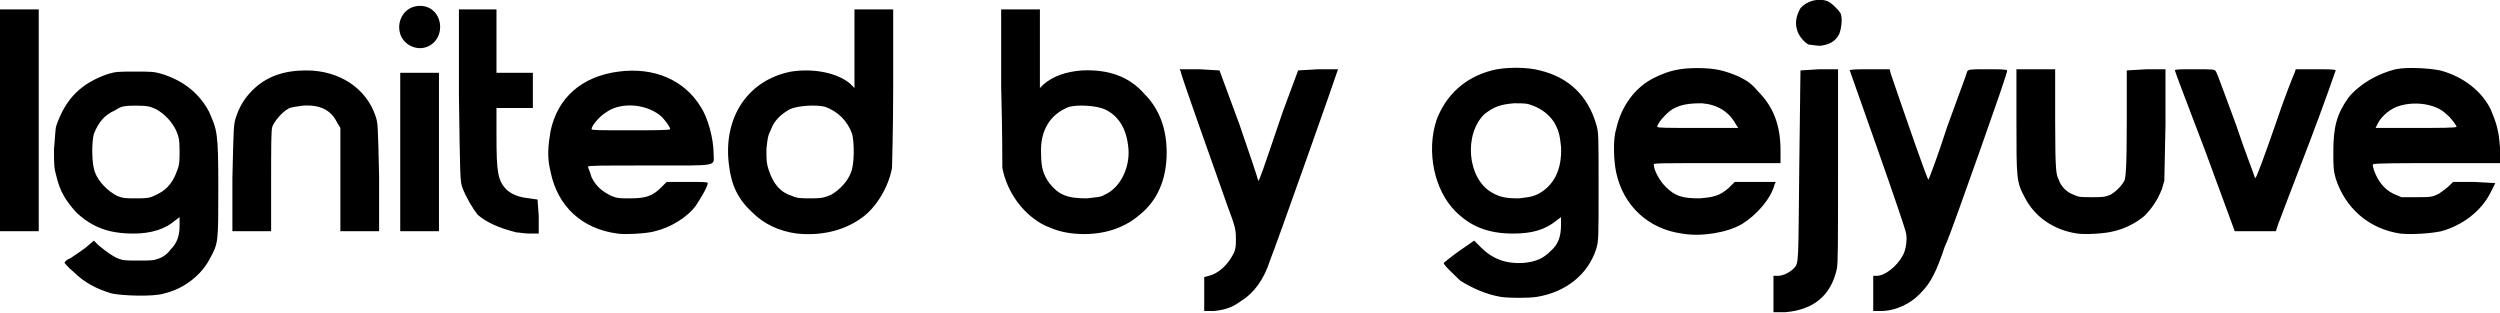
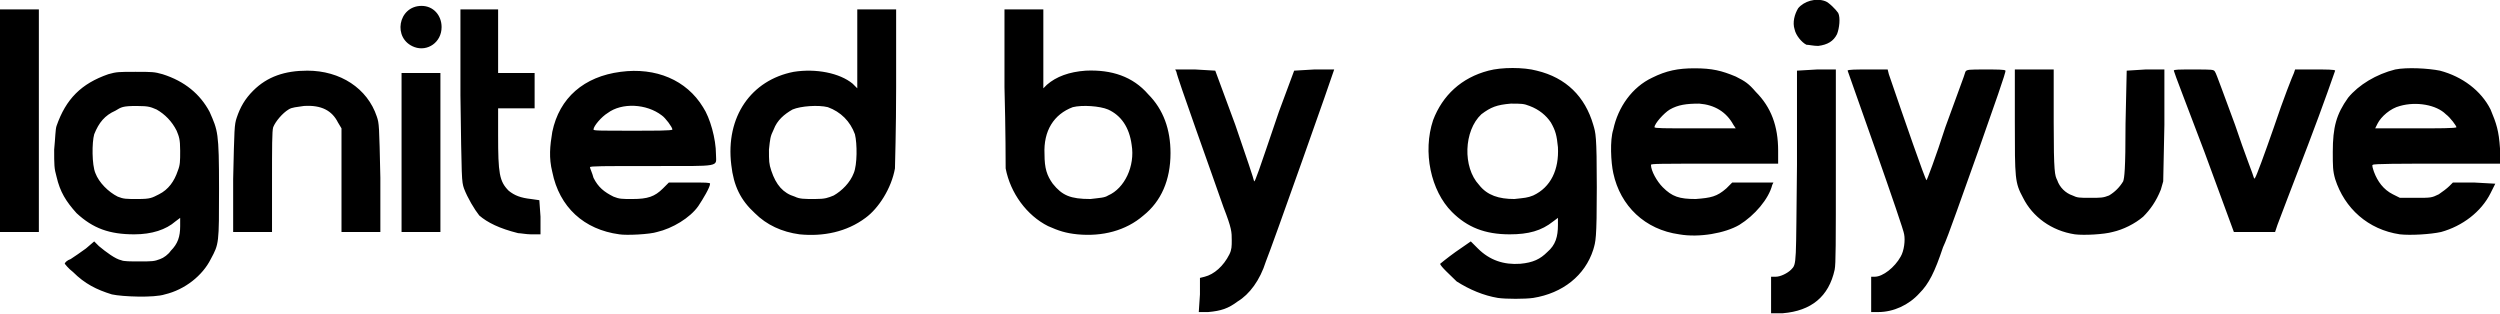
- <svg xmlns="http://www.w3.org/2000/svg" viewBox="0 0 2130 266">
-   <path fill-rule="evenodd" d="M1511 251L1511 235L1515 235C1519 235 1525 232 1528 229C1533 224 1532 225 1533 140L1534 60L1550 59L1566 59L1566 141C1566 208 1566 224 1565 229C1560 252 1545 264 1521 266L1511 266L1511 251ZM1026 250L1026 236L1030 235C1038 233 1046 226 1051 216C1053 212 1053 209 1053 204C1053 197 1053 194 1046 176C1037 150 1006 64 1006 61L1005 59L1022 59L1039 60L1056 106C1065 132 1072 153 1072 154C1073 154 1075 148 1093 95L1106 60L1123 59C1132 59 1140 59 1140 59C1140 60 1087 210 1082 222C1077 238 1068 250 1058 256C1050 262 1044 264 1034 265L1026 265L1026 250ZM1596 250L1596 235L1599 235C1606 235 1616 227 1621 218C1624 213 1625 204 1624 199C1624 197 1613 165 1600 128C1587 91 1576 60 1576 60C1576 59 1584 59 1593 59L1610 59L1611 63C1624 101 1642 153 1643 153C1643 154 1651 133 1659 108C1668 83 1676 62 1676 61C1677 59 1679 59 1693 59C1702 59 1710 59 1710 60C1711 60 1700 91 1687 128C1674 164 1661 202 1657 210C1650 231 1645 241 1637 249C1628 259 1615 265 1602 265L1596 265L1596 250ZM1279 253C1267 251 1255 246 1244 239C1239 234 1230 226 1230 224C1230 224 1236 219 1243 214L1256 205L1262 211C1272 221 1284 225 1298 224C1309 223 1315 220 1321 214C1328 208 1330 201 1330 191L1330 185L1326 188C1316 196 1305 199 1289 199C1268 199 1253 193 1240 180C1222 162 1215 129 1224 102C1232 81 1248 66 1271 60C1282 57 1301 57 1312 60C1337 66 1353 82 1360 106C1362 113 1362 114 1362 159C1362 204 1362 205 1360 212C1353 234 1334 249 1309 253C1302 254 1286 254 1279 253ZM95 250C82 246 72 241 62 231C58 228 55 224 55 224C55 223 57 221 60 220C63 218 69 214 73 211L80 205L84 209C90 214 98 220 103 221C105 222 111 222 118 222C129 222 131 222 136 220C139 219 143 216 145 213C151 207 153 201 153 192L153 185L149 188C141 195 129 199 114 199C93 199 79 194 65 181C56 171 51 163 48 150C46 143 46 140 46 127C47 117 47 110 48 107C56 84 69 71 92 63C99 61 101 61 115 61C129 61 131 61 138 63C157 69 170 80 178 95C185 111 186 112 186 160C186 207 186 207 179 220C172 234 157 246 140 250C131 253 104 252 95 250ZM526 199C496 195 475 176 469 146C466 134 467 124 469 112C475 83 496 65 527 61C557 57 583 68 597 91C603 100 608 118 608 131C608 142 614 141 553 141C512 141 501 141 501 142C501 143 503 147 504 151C508 159 513 163 521 167C526 169 528 169 537 169C550 169 556 167 563 160L568 155L586 155C599 155 603 155 603 156C603 159 597 169 593 175C586 185 571 194 558 197C552 199 532 200 526 199ZM679 199C664 197 651 191 641 181C629 170 623 158 621 140C616 99 638 68 674 61C693 58 713 62 724 71L728 75L728 42L728 8L745 8L761 8L761 74C761 110 760 141 760 143C757 160 746 177 735 185C719 197 699 201 679 199ZM915 199C905 198 899 196 890 192C872 183 858 164 854 143C854 141 854 110 853 74L853 8L869 8L886 8L886 42L886 75L889 72C897 65 908 61 922 60C944 59 962 65 975 80C988 93 994 110 994 130C994 153 986 171 971 183C956 196 936 201 915 199ZM1433 199C1404 195 1383 175 1377 147C1375 138 1374 119 1377 110C1381 91 1393 74 1410 66C1422 60 1432 58 1446 58C1461 58 1469 60 1481 65C1489 69 1492 71 1498 78C1511 91 1517 107 1517 128L1517 139L1463 139C1416 139 1409 139 1409 140C1409 145 1414 154 1419 159C1427 167 1433 169 1448 169C1460 168 1465 167 1473 160L1478 155L1495 155L1513 155L1512 157C1509 169 1497 183 1484 191C1472 198 1450 202 1433 199ZM1770 199C1749 196 1733 184 1725 168C1718 155 1718 152 1718 103L1718 59L1734 59L1751 59L1751 104C1751 147 1752 149 1754 153C1756 159 1761 164 1767 166C1771 168 1773 168 1782 168C1791 168 1793 168 1798 166C1803 163 1807 159 1810 154C1811 151 1812 145 1812 105L1812 60L1829 59L1845 59L1845 106L1844 154L1842 161C1838 171 1833 178 1827 184C1820 190 1810 195 1801 197C1794 199 1777 200 1770 199ZM2045 199C2018 195 1998 177 1990 152C1988 145 1988 141 1988 129C1988 108 1991 97 2001 83C2010 72 2025 63 2041 59C2051 57 2069 58 2079 60C2098 65 2114 77 2122 93C2127 105 2129 111 2130 126L2130 139L2076 139C2047 139 2022 139 2022 140C2021 140 2022 143 2023 146C2026 154 2031 161 2039 165L2046 168L2058 168C2071 168 2072 168 2078 165C2081 163 2085 160 2087 158L2090 155L2108 155L2126 156L2122 164C2114 180 2098 192 2080 197C2071 199 2054 200 2045 199ZM440 198C424 194 414 189 407 183C403 178 397 168 394 160C392 154 392 153 391 81L391 8L407 8L423 8L423 35L423 62L438 62L454 62L454 77L454 92L438 92L423 92L423 115C423 147 424 154 432 162C437 166 442 168 451 169L458 170L459 184L459 199L451 199C447 199 442 198 440 198ZM0 102L0 8L16 8L33 8L33 102L33 197L16 197L0 197L0 102ZM198 152C199 109 199 106 201 100C204 91 208 84 215 77C227 65 242 60 261 60C289 60 312 75 320 99C322 105 322 106 323 151L323 197L307 197L290 197L290 153L290 109L287 104C282 94 273 89 258 90C252 91 248 91 245 93C240 96 234 103 232 108C231 111 231 125 231 154L231 197L214 197L198 197L198 152ZM341 130L341 62L358 62L374 62L374 130L374 197L358 197L341 197L341 130ZM1879 129C1865 92 1853 61 1853 60C1853 59 1857 59 1870 59C1886 59 1887 59 1888 61C1889 62 1896 82 1905 106C1913 130 1921 150 1921 151C1922 152 1922 152 1922 151C1923 150 1930 131 1938 108C1946 84 1954 64 1955 62L1956 59L1973 59C1982 59 1990 59 1990 60C1990 60 1980 89 1967 123C1954 157 1942 188 1941 191L1939 197L1922 197L1904 197L1879 129ZM135 165C143 161 148 154 151 145C153 140 153 137 153 128C153 118 152 116 150 111C146 103 140 97 133 93C128 91 127 90 116 90C104 90 103 91 98 94C89 98 84 104 80 114C78 121 78 140 81 147C84 155 92 163 100 167C105 169 107 169 117 169C128 169 129 168 135 165ZM708 166C715 162 722 155 725 147C728 140 728 122 726 114C722 103 714 95 703 91C695 89 680 90 673 93C666 97 660 102 657 110C654 116 654 118 653 127C653 137 653 139 655 145C659 157 665 164 675 167C679 169 683 169 692 169C701 169 703 168 708 166ZM941 166C955 160 964 141 961 123C959 108 952 98 941 93C934 90 919 89 911 91C895 97 886 111 887 131C887 143 889 149 894 156C902 166 909 169 926 169C934 168 938 168 941 166ZM1309 166C1324 159 1331 144 1330 125C1329 115 1328 111 1324 104C1320 98 1314 93 1306 90C1301 88 1299 88 1290 88C1278 89 1273 91 1265 97C1247 114 1250 152 1271 164C1278 168 1283 169 1294 169C1302 168 1304 168 1309 166ZM571 110C571 108 565 100 562 98C549 88 528 87 516 96C511 99 504 107 504 110C504 111 509 111 538 111C556 111 571 111 571 110ZM1479 106C1473 95 1463 89 1450 88C1439 88 1432 89 1425 93C1420 96 1412 105 1412 108C1412 109 1420 109 1447 109L1481 109L1479 106ZM2093 108C2093 107 2088 100 2084 97C2076 89 2059 86 2045 90C2037 92 2029 99 2026 105L2024 109L2058 109C2077 109 2093 109 2093 108ZM352 40C333 33 338 5 358 5C368 5 375 13 375 23C375 36 363 44 352 40ZM1541 38C1537 36 1532 30 1531 25C1529 19 1531 12 1534 7C1539 1 1549 -2 1557 1C1560 2 1566 8 1568 11C1570 15 1569 24 1567 29C1564 35 1559 38 1551 39C1547 39 1543 38 1541 38Z" />
+ <svg xmlns="http://www.w3.org/2000/svg" viewBox="0 0 2123 266">
+   <path fill-rule="evenodd" d="M1504 251L1504 235L1508 235C1512 235 1518 232 1521 229C1526 224 1525 225 1526 140L1526 60L1543 59L1559 59L1559 141C1559 208 1559 224 1558 229C1553 252 1538 264 1514 266L1504 266L1504 251ZM1019 250L1019 236L1023 235C1031 233 1039 226 1044 216C1046 212 1046 209 1046 204C1046 197 1046 194 1039 176C1030 150 999 64 999 61L998 59L1015 59L1032 60L1049 106C1058 132 1065 153 1065 154C1066 154 1068 148 1086 95L1099 60L1116 59C1125 59 1133 59 1133 59C1133 60 1080 210 1075 222C1070 238 1061 250 1051 256C1043 262 1037 264 1026 265L1018 265L1019 250ZM1589 250L1589 235L1592 235C1599 235 1609 227 1614 218C1617 213 1618 204 1617 199C1617 197 1606 165 1593 128C1580 91 1569 60 1569 60C1569 59 1577 59 1586 59L1603 59L1604 63C1617 101 1635 153 1636 153C1636 154 1644 133 1652 108C1661 83 1669 62 1669 61C1670 59 1672 59 1686 59C1695 59 1703 59 1703 60C1704 60 1693 91 1680 128C1667 164 1654 202 1650 210C1643 231 1638 241 1630 249C1621 259 1608 265 1595 265L1589 265L1589 250ZM1272 253C1260 251 1248 246 1237 239C1232 234 1223 226 1223 224C1223 224 1229 219 1236 214L1249 205L1255 211C1265 221 1277 225 1291 224C1302 223 1308 220 1314 214C1321 208 1323 201 1323 191L1323 185L1319 188C1309 196 1298 199 1282 199C1261 199 1246 193 1233 180C1215 162 1208 129 1217 102C1225 81 1241 66 1264 60C1275 57 1294 57 1305 60C1330 66 1346 82 1353 106C1355 113 1356 114 1356 159C1356 204 1355 205 1353 212C1346 234 1327 249 1302 253C1295 254 1279 254 1272 253ZM95 250C82 246 72 241 62 231C58 228 55 224 55 224C55 223 57 221 60 220C63 218 69 214 73 211L80 205L84 209C90 214 98 220 103 221C105 222 111 222 118 222C129 222 131 222 136 220C139 219 143 216 145 213C151 207 153 201 153 192L153 185L149 188C141 195 129 199 114 199C93 199 79 194 65 181C56 171 51 163 48 150C46 143 46 140 46 127C47 117 47 110 48 107C56 84 69 71 92 63C99 61 101 61 115 61C129 61 131 61 138 63C157 69 170 80 178 95C185 111 186 112 186 160C186 207 186 207 179 220C172 234 157 246 140 250C131 253 104 252 95 250ZM526 199C496 195 475 176 469 146C466 134 467 124 469 112C475 83 496 65 527 61C557 57 583 68 597 91C603 100 608 118 608 131C608 142 614 141 553 141C512 141 501 141 501 142C501 143 503 147 504 151C508 159 513 163 521 167C526 169 528 169 537 169C550 169 556 167 563 160L568 155L586 155C599 155 603 155 603 156C603 159 597 169 593 175C586 185 571 194 558 197C552 199 532 200 526 199ZM679 199C664 197 651 191 641 181C629 170 623 158 621 140C616 99 638 68 674 61C693 58 713 62 724 71L728 75L728 42L728 8L745 8L761 8L761 74C761 110 760 141 760 143C757 160 746 177 735 185C719 197 699 201 679 199ZM915 199C905 198 899 196 890 192C872 183 858 164 854 143C854 141 854 110 853 74L853 8L869 8L886 8L886 42L886 75L889 72C897 65 908 61 922 60C944 59 962 65 975 80C988 93 994 110 994 130C994 153 986 171 971 183C956 196 936 201 915 199ZM1426 199C1397 195 1376 175 1370 147C1368 138 1367 119 1370 110C1374 91 1386 74 1403 66C1415 60 1425 58 1439 58C1454 58 1462 60 1474 65C1482 69 1485 71 1491 78C1504 91 1510 107 1510 128L1510 139L1456 139C1409 139 1402 139 1402 140C1402 145 1407 154 1412 159C1420 167 1426 169 1440 169C1453 168 1458 167 1466 160L1471 155L1488 155L1506 155L1505 157C1502 169 1490 183 1477 191C1465 198 1443 202 1426 199ZM1762 199C1742 196 1726 184 1718 168C1711 155 1711 152 1711 103L1711 59L1727 59L1744 59L1744 104C1744 147 1745 149 1747 153C1749 159 1754 164 1760 166C1764 168 1766 168 1775 168C1784 168 1786 168 1791 166C1796 163 1800 159 1803 154C1804 151 1805 145 1805 105L1806 60L1822 59L1838 59L1838 106L1837 154L1835 161C1831 171 1826 178 1820 184C1813 190 1803 195 1794 197C1787 199 1770 200 1762 199ZM2038 199C2011 195 1991 177 1983 152C1981 145 1981 141 1981 129C1981 108 1984 97 1994 83C2003 72 2018 63 2034 59C2044 57 2062 58 2072 60C2091 65 2107 77 2115 93C2120 105 2122 111 2123 126L2123 139L2069 139C2040 139 2015 139 2015 140C2014 140 2015 143 2016 146C2019 154 2024 161 2032 165L2038 168L2052 168C2064 168 2065 168 2071 165C2074 163 2078 160 2080 158L2083 155L2101 155L2119 156L2115 164C2107 180 2091 192 2073 197C2064 199 2047 200 2038 199ZM440 198C424 194 414 189 407 183C403 178 397 168 394 160C392 154 392 153 391 81L391 8L407 8L423 8L423 35L423 62L438 62L454 62L454 77L454 92L438 92L423 92L423 115C423 147 424 154 432 162C437 166 442 168 451 169L458 170L459 184L459 199L451 199C447 199 442 198 440 198ZM0 102L0 8L16 8L33 8L33 102L33 197L16 197L0 197L0 102ZM198 152C199 109 199 106 201 100C204 91 208 84 215 77C227 65 242 60 261 60C289 60 312 75 320 99C322 105 322 106 323 151L323 197L307 197L290 197L290 153L290 109L287 104C282 94 273 89 258 90C252 91 248 91 245 93C240 96 234 103 232 108C231 111 231 125 231 154L231 197L214 197L198 197L198 152ZM341 130L341 62L358 62L374 62L374 130L374 197L358 197L341 197L341 130ZM1872 129C1858 92 1846 61 1846 60C1846 59 1850 59 1863 59C1879 59 1880 59 1881 61C1882 62 1889 82 1898 106C1906 130 1914 150 1914 151C1915 152 1915 152 1915 151C1916 150 1923 131 1931 108C1939 84 1947 64 1948 62L1949 59L1966 59C1975 59 1983 59 1983 60C1983 60 1973 89 1960 123C1947 157 1935 188 1934 191L1932 197L1915 197L1897 197L1872 129ZM135 165C143 161 148 154 151 145C153 140 153 137 153 128C153 118 152 116 150 111C146 103 140 97 133 93C128 91 127 90 116 90C104 90 103 91 98 94C89 98 84 104 80 114C78 121 78 140 81 147C84 155 92 163 100 167C105 169 107 169 117 169C128 169 129 168 135 165ZM708 166C715 162 722 155 725 147C728 140 728 122 726 114C722 103 714 95 703 91C695 89 680 90 673 93C666 97 660 102 657 110C654 116 654 118 653 127C653 137 653 139 655 145C659 157 665 164 675 167C679 169 683 169 692 169C701 169 703 168 708 166ZM941 166C955 160 964 141 961 123C959 108 952 98 941 93C934 90 919 89 911 91C895 97 886 111 887 131C887 143 889 149 894 156C902 166 909 169 926 169C934 168 938 168 941 166ZM1302 166C1317 159 1324 144 1323 125C1322 115 1321 111 1317 104C1313 98 1307 93 1299 90C1294 88 1292 88 1283 88C1271 89 1266 91 1258 97C1243 111 1242 142 1256 157C1263 166 1273 169 1286 169C1295 168 1297 168 1302 166ZM571 110C571 108 565 100 562 98C549 88 528 87 516 96C511 99 504 107 504 110C504 111 509 111 538 111C556 111 571 111 571 110ZM1472 106C1466 95 1456 89 1443 88C1432 88 1425 89 1418 93C1413 96 1405 105 1405 108C1405 109 1413 109 1440 109L1474 109L1472 106ZM2086 108C2086 107 2081 100 2077 97C2069 89 2052 86 2038 90C2030 92 2022 99 2019 105L2017 109L2051 109C2070 109 2086 109 2086 108ZM352 40C333 33 338 5 358 5C368 5 375 13 375 23C375 36 363 44 352 40ZM1534 38C1530 36 1525 30 1524 25C1522 19 1524 12 1527 7C1532 1 1542 -2 1550 1C1553 2 1559 8 1561 11C1563 15 1562 24 1560 29C1557 35 1552 38 1544 39C1540 39 1536 38 1534 38Z" />
</svg>
